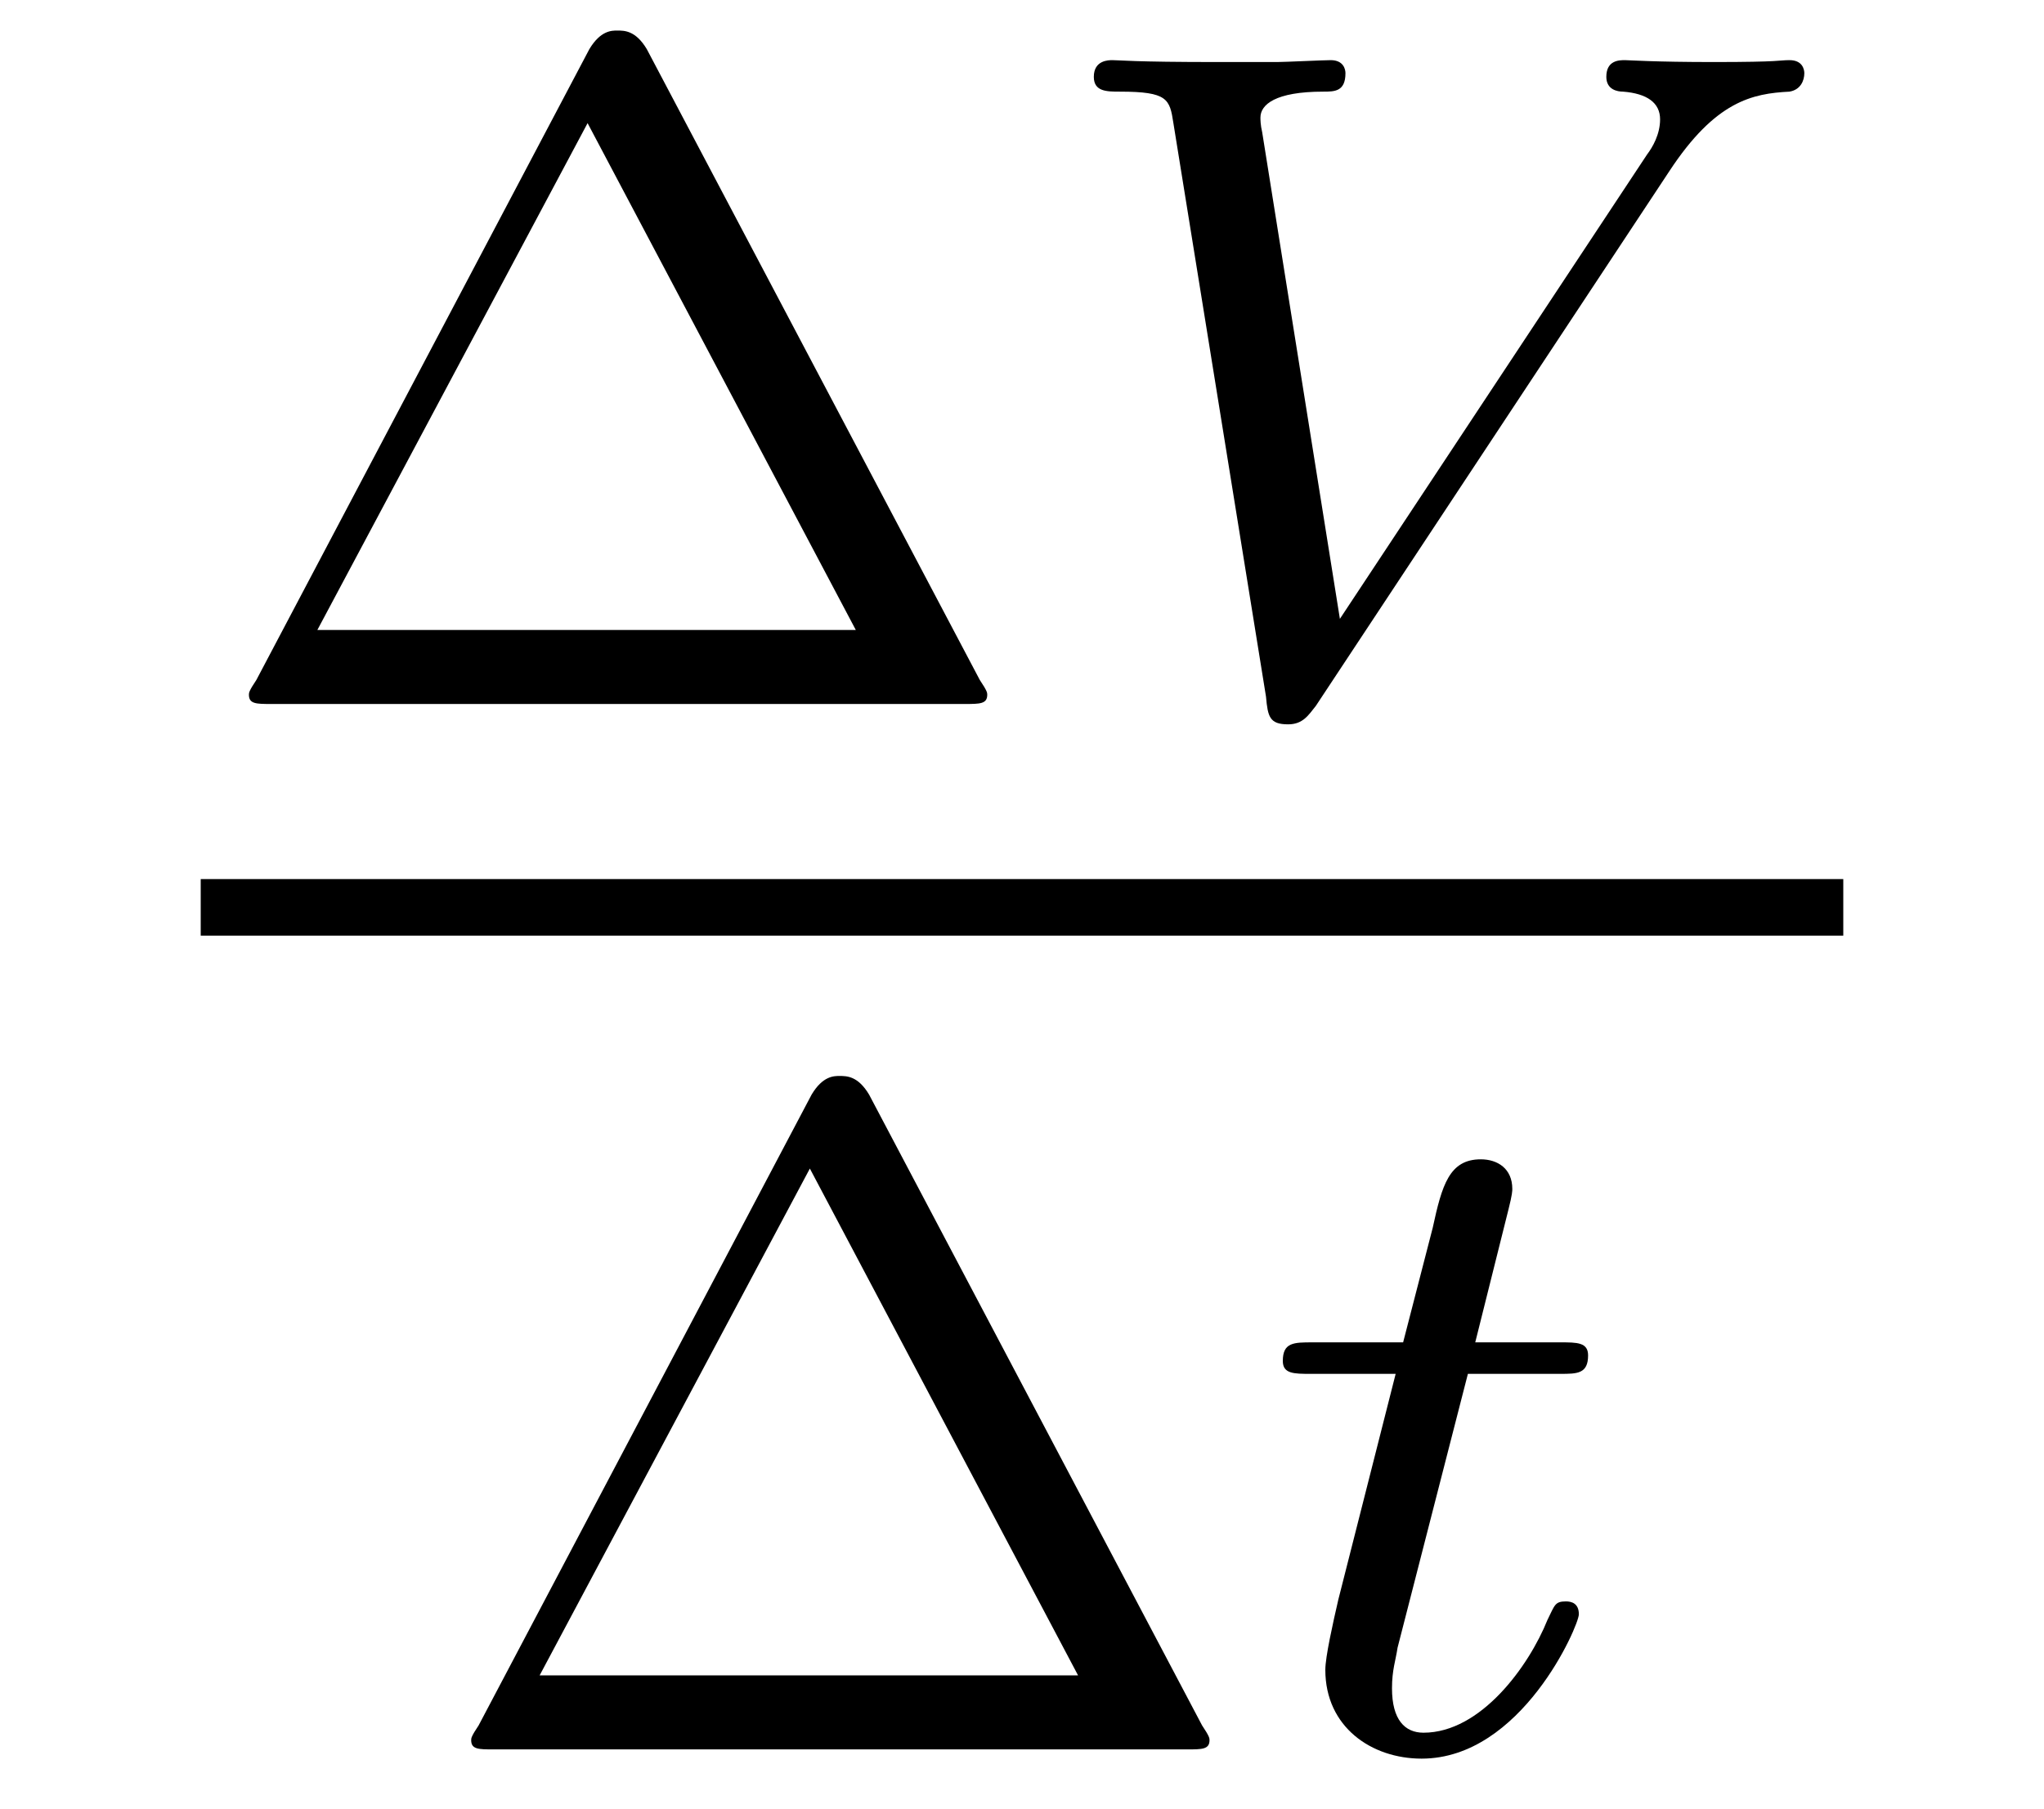
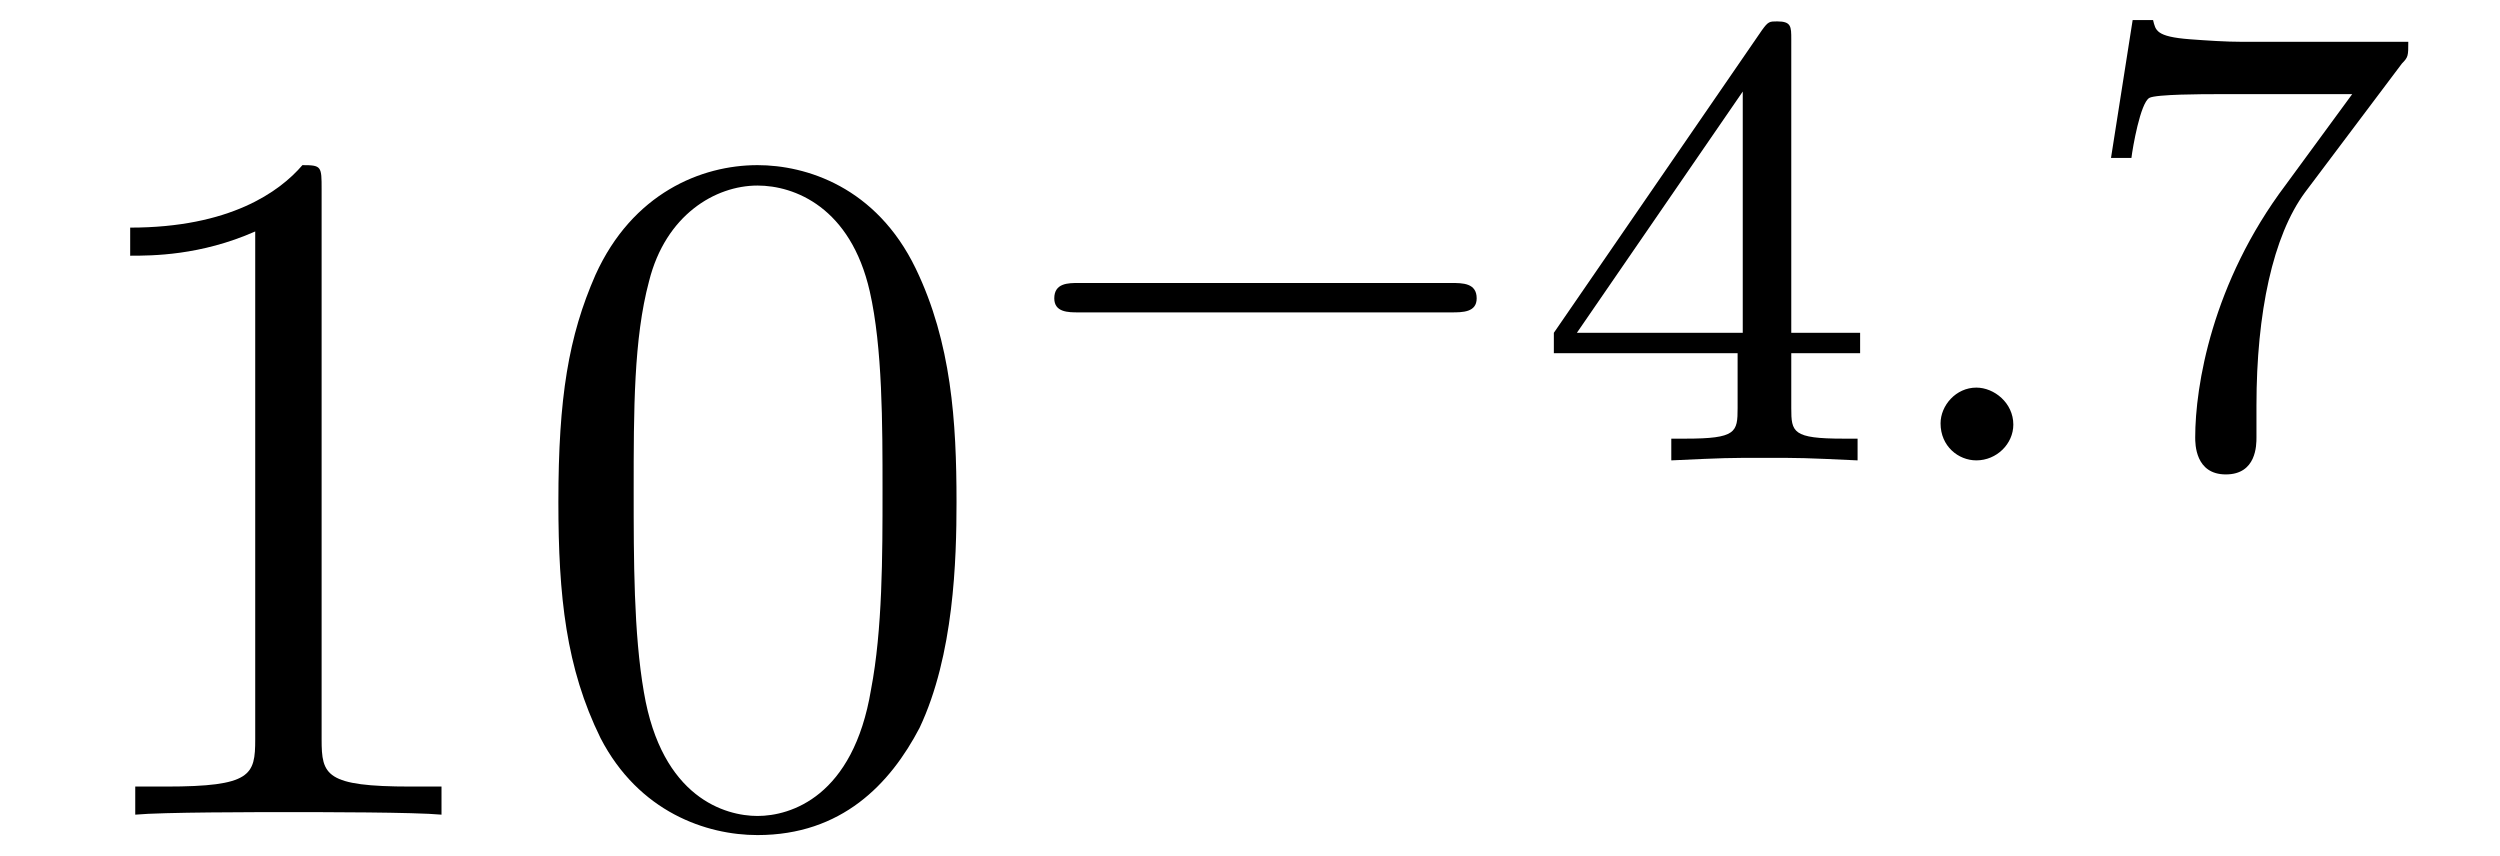
- <svg xmlns="http://www.w3.org/2000/svg" xmlns:xlink="http://www.w3.org/1999/xlink" viewBox="0 0 17.261 15.276" version="1.2">
+ <svg xmlns="http://www.w3.org/2000/svg" xmlns:xlink="http://www.w3.org/1999/xlink" viewBox="0 0 30.611 10.475" version="1.2">
  <defs>
    <g>
      <symbol overflow="visible" id="glyph0-0">
        <path style="stroke:none;" d="" />
      </symbol>
      <symbol overflow="visible" id="glyph0-1">
-         <path style="stroke:none;" d="M 3.766 -5.531 C 3.672 -5.688 3.578 -5.688 3.516 -5.688 C 3.469 -5.688 3.375 -5.688 3.281 -5.531 L 0.469 -0.203 C 0.406 -0.109 0.406 -0.094 0.406 -0.078 C 0.406 0 0.469 0 0.594 0 L 6.453 0 C 6.578 0 6.641 0 6.641 -0.078 C 6.641 -0.094 6.641 -0.109 6.578 -0.203 Z M 3.266 -4.906 L 5.531 -0.625 L 0.984 -0.625 Z M 3.266 -4.906 " />
+         <path style="stroke:none;" d="M 3.438 -7.656 C 3.438 -7.938 3.438 -7.953 3.203 -7.953 C 2.922 -7.625 2.312 -7.188 1.094 -7.188 L 1.094 -6.844 C 1.359 -6.844 1.953 -6.844 2.625 -7.141 L 2.625 -0.922 C 2.625 -0.484 2.578 -0.344 1.531 -0.344 L 1.156 -0.344 L 1.156 0 C 1.484 -0.031 2.641 -0.031 3.031 -0.031 C 3.438 -0.031 4.578 -0.031 4.906 0 L 4.906 -0.344 L 4.531 -0.344 C 3.484 -0.344 3.438 -0.484 3.438 -0.922 Z M 3.438 -7.656 " />
+       </symbol>
+       <symbol overflow="visible" id="glyph0-2">
+         <path style="stroke:none;" d="M 5.359 -3.828 C 5.359 -4.812 5.297 -5.781 4.859 -6.688 C 4.375 -7.688 3.516 -7.953 2.922 -7.953 C 2.234 -7.953 1.391 -7.609 0.938 -6.609 C 0.609 -5.859 0.484 -5.109 0.484 -3.828 C 0.484 -2.672 0.578 -1.797 1 -0.938 C 1.469 -0.031 2.297 0.25 2.922 0.25 C 3.953 0.25 4.547 -0.375 4.906 -1.062 C 5.328 -1.953 5.359 -3.125 5.359 -3.828 Z M 2.922 0.016 C 2.531 0.016 1.75 -0.203 1.531 -1.5 C 1.406 -2.219 1.406 -3.125 1.406 -3.969 C 1.406 -4.953 1.406 -5.828 1.594 -6.531 C 1.797 -7.344 2.406 -7.703 2.922 -7.703 C 3.375 -7.703 4.062 -7.438 4.297 -6.406 C 4.453 -5.719 4.453 -4.781 4.453 -3.969 C 4.453 -3.172 4.453 -2.266 4.312 -1.531 C 4.094 -0.219 3.328 0.016 2.922 0.016 Z M 2.922 0.016 " />
      </symbol>
      <symbol overflow="visible" id="glyph1-0">
        <path style="stroke:none;" d="" />
      </symbol>
      <symbol overflow="visible" id="glyph1-1">
-         <path style="stroke:none;" d="M 5.344 -4.5 C 5.734 -5.094 6.047 -5.156 6.359 -5.172 C 6.453 -5.188 6.484 -5.266 6.484 -5.328 C 6.484 -5.359 6.469 -5.438 6.359 -5.438 C 6.266 -5.438 6.297 -5.422 5.719 -5.422 C 5.219 -5.422 5 -5.438 4.969 -5.438 C 4.922 -5.438 4.812 -5.438 4.812 -5.297 C 4.812 -5.188 4.906 -5.172 4.953 -5.172 C 5.156 -5.156 5.266 -5.078 5.266 -4.938 C 5.266 -4.812 5.203 -4.703 5.156 -4.641 L 2.562 -0.719 L 1.906 -4.828 C 1.891 -4.891 1.891 -4.938 1.891 -4.953 C 1.891 -5.062 2.016 -5.172 2.422 -5.172 C 2.516 -5.172 2.609 -5.172 2.609 -5.328 C 2.609 -5.359 2.594 -5.438 2.484 -5.438 C 2.422 -5.438 2.094 -5.422 2.031 -5.422 L 1.531 -5.422 C 0.812 -5.422 0.703 -5.438 0.641 -5.438 C 0.609 -5.438 0.484 -5.438 0.484 -5.297 C 0.484 -5.172 0.594 -5.172 0.703 -5.172 C 1.109 -5.172 1.125 -5.109 1.156 -4.906 L 1.938 -0.062 C 1.953 0.109 1.969 0.172 2.125 0.172 C 2.25 0.172 2.297 0.094 2.359 0.016 Z M 5.344 -4.5 " />
+         <path style="stroke:none;" d="M 5.562 -1.812 C 5.703 -1.812 5.875 -1.812 5.875 -1.984 C 5.875 -2.172 5.703 -2.172 5.562 -2.172 L 1 -2.172 C 0.875 -2.172 0.703 -2.172 0.703 -1.984 C 0.703 -1.812 0.875 -1.812 1 -1.812 Z M 5.562 -1.812 " />
      </symbol>
-       <symbol overflow="visible" id="glyph1-2">
-         <path style="stroke:none;" d="M 1.766 -3.172 L 2.547 -3.172 C 2.688 -3.172 2.781 -3.172 2.781 -3.328 C 2.781 -3.438 2.688 -3.438 2.547 -3.438 L 1.828 -3.438 L 2.109 -4.562 C 2.141 -4.688 2.141 -4.719 2.141 -4.734 C 2.141 -4.906 2.016 -4.984 1.875 -4.984 C 1.609 -4.984 1.547 -4.766 1.469 -4.406 L 1.219 -3.438 L 0.453 -3.438 C 0.297 -3.438 0.203 -3.438 0.203 -3.281 C 0.203 -3.172 0.297 -3.172 0.438 -3.172 L 1.156 -3.172 L 0.672 -1.266 C 0.625 -1.062 0.562 -0.781 0.562 -0.672 C 0.562 -0.188 0.953 0.078 1.375 0.078 C 2.219 0.078 2.703 -1.047 2.703 -1.141 C 2.703 -1.234 2.641 -1.25 2.594 -1.25 C 2.5 -1.25 2.5 -1.219 2.438 -1.094 C 2.281 -0.703 1.875 -0.141 1.391 -0.141 C 1.234 -0.141 1.125 -0.25 1.125 -0.516 C 1.125 -0.672 1.156 -0.75 1.172 -0.859 Z M 1.766 -3.172 " />
+       <symbol overflow="visible" id="glyph2-0">
+         <path style="stroke:none;" d="" />
+       </symbol>
+       <symbol overflow="visible" id="glyph2-1">
+         <path style="stroke:none;" d="M 3.141 -5.156 C 3.141 -5.312 3.141 -5.375 2.969 -5.375 C 2.875 -5.375 2.859 -5.375 2.781 -5.266 L 0.234 -1.562 L 0.234 -1.312 L 2.484 -1.312 L 2.484 -0.641 C 2.484 -0.344 2.469 -0.266 1.844 -0.266 L 1.672 -0.266 L 1.672 0 C 2.344 -0.031 2.359 -0.031 2.812 -0.031 C 3.266 -0.031 3.281 -0.031 3.953 0 L 3.953 -0.266 L 3.781 -0.266 C 3.156 -0.266 3.141 -0.344 3.141 -0.641 L 3.141 -1.312 L 3.984 -1.312 L 3.984 -1.562 L 3.141 -1.562 Z M 2.547 -4.516 L 2.547 -1.562 L 0.516 -1.562 Z M 2.547 -4.516 " />
+       </symbol>
+       <symbol overflow="visible" id="glyph2-2">
+         <path style="stroke:none;" d="M 4.031 -4.859 C 4.109 -4.938 4.109 -4.953 4.109 -5.125 L 2.078 -5.125 C 1.875 -5.125 1.641 -5.141 1.438 -5.156 C 1.016 -5.188 1.016 -5.266 0.984 -5.391 L 0.734 -5.391 L 0.469 -3.703 L 0.719 -3.703 C 0.734 -3.828 0.828 -4.375 0.938 -4.438 C 1.016 -4.484 1.625 -4.484 1.734 -4.484 L 3.422 -4.484 L 2.609 -3.375 C 1.703 -2.172 1.5 -0.906 1.5 -0.281 C 1.5 -0.203 1.5 0.172 1.875 0.172 C 2.25 0.172 2.25 -0.188 2.25 -0.281 L 2.25 -0.672 C 2.25 -1.812 2.453 -2.75 2.844 -3.281 Z M 4.031 -4.859 " />
+       </symbol>
+       <symbol overflow="visible" id="glyph3-0">
+         <path style="stroke:none;" d="" />
+       </symbol>
+       <symbol overflow="visible" id="glyph3-1">
+         <path style="stroke:none;" d="M 1.625 -0.438 C 1.625 -0.703 1.391 -0.891 1.172 -0.891 C 0.922 -0.891 0.734 -0.672 0.734 -0.453 C 0.734 -0.172 0.953 0 1.172 0 C 1.422 0 1.625 -0.203 1.625 -0.438 Z M 1.625 -0.438 " />
      </symbol>
    </g>
+     <clipPath id="clip1">
+       <path d="M 1 2 L 12 2 L 12 10.477 L 1 10.477 Z M 1 2 " />
+     </clipPath>
  </defs>
  <g id="surface1">
-     <g style="fill:rgb(0%,0%,0%);fill-opacity:1;">
-       <use xlink:href="#glyph0-1" x="1.696" y="5.946" />
+     <g clip-path="url(#clip1)" clip-rule="nonzero">
+       <g style="fill:rgb(0%,0%,0%);fill-opacity:1;">
+         <use xlink:href="#glyph0-1" x="0.5" y="9.975" />
+         <use xlink:href="#glyph0-2" x="6.353" y="9.975" />
+       </g>
    </g>
    <g style="fill:rgb(0%,0%,0%);fill-opacity:1;">
-       <use xlink:href="#glyph1-1" x="8.753" y="5.946" />
-     </g>
-     <path style="fill:none;stroke-width:0.478;stroke-linecap:butt;stroke-linejoin:miter;stroke:rgb(0%,0%,0%);stroke-opacity:1;stroke-miterlimit:10;" d="M -0.001 0.001 L 13.87 0.001 " transform="matrix(1,0,0,-1,1.696,7.665)" />
-     <g style="fill:rgb(0%,0%,0%);fill-opacity:1;">
-       <use xlink:href="#glyph0-1" x="3.573" y="14.776" />
+       <use xlink:href="#glyph1-1" x="12.206" y="5.637" />
    </g>
    <g style="fill:rgb(0%,0%,0%);fill-opacity:1;">
-       <use xlink:href="#glyph1-2" x="10.63" y="14.776" />
+       <use xlink:href="#glyph2-1" x="18.792" y="5.637" />
+     </g>
+     <g style="fill:rgb(0%,0%,0%);fill-opacity:1;">
+       <use xlink:href="#glyph3-1" x="23.027" y="5.637" />
+     </g>
+     <g style="fill:rgb(0%,0%,0%);fill-opacity:1;">
+       <use xlink:href="#glyph2-2" x="25.379" y="5.637" />
    </g>
  </g>
</svg>
